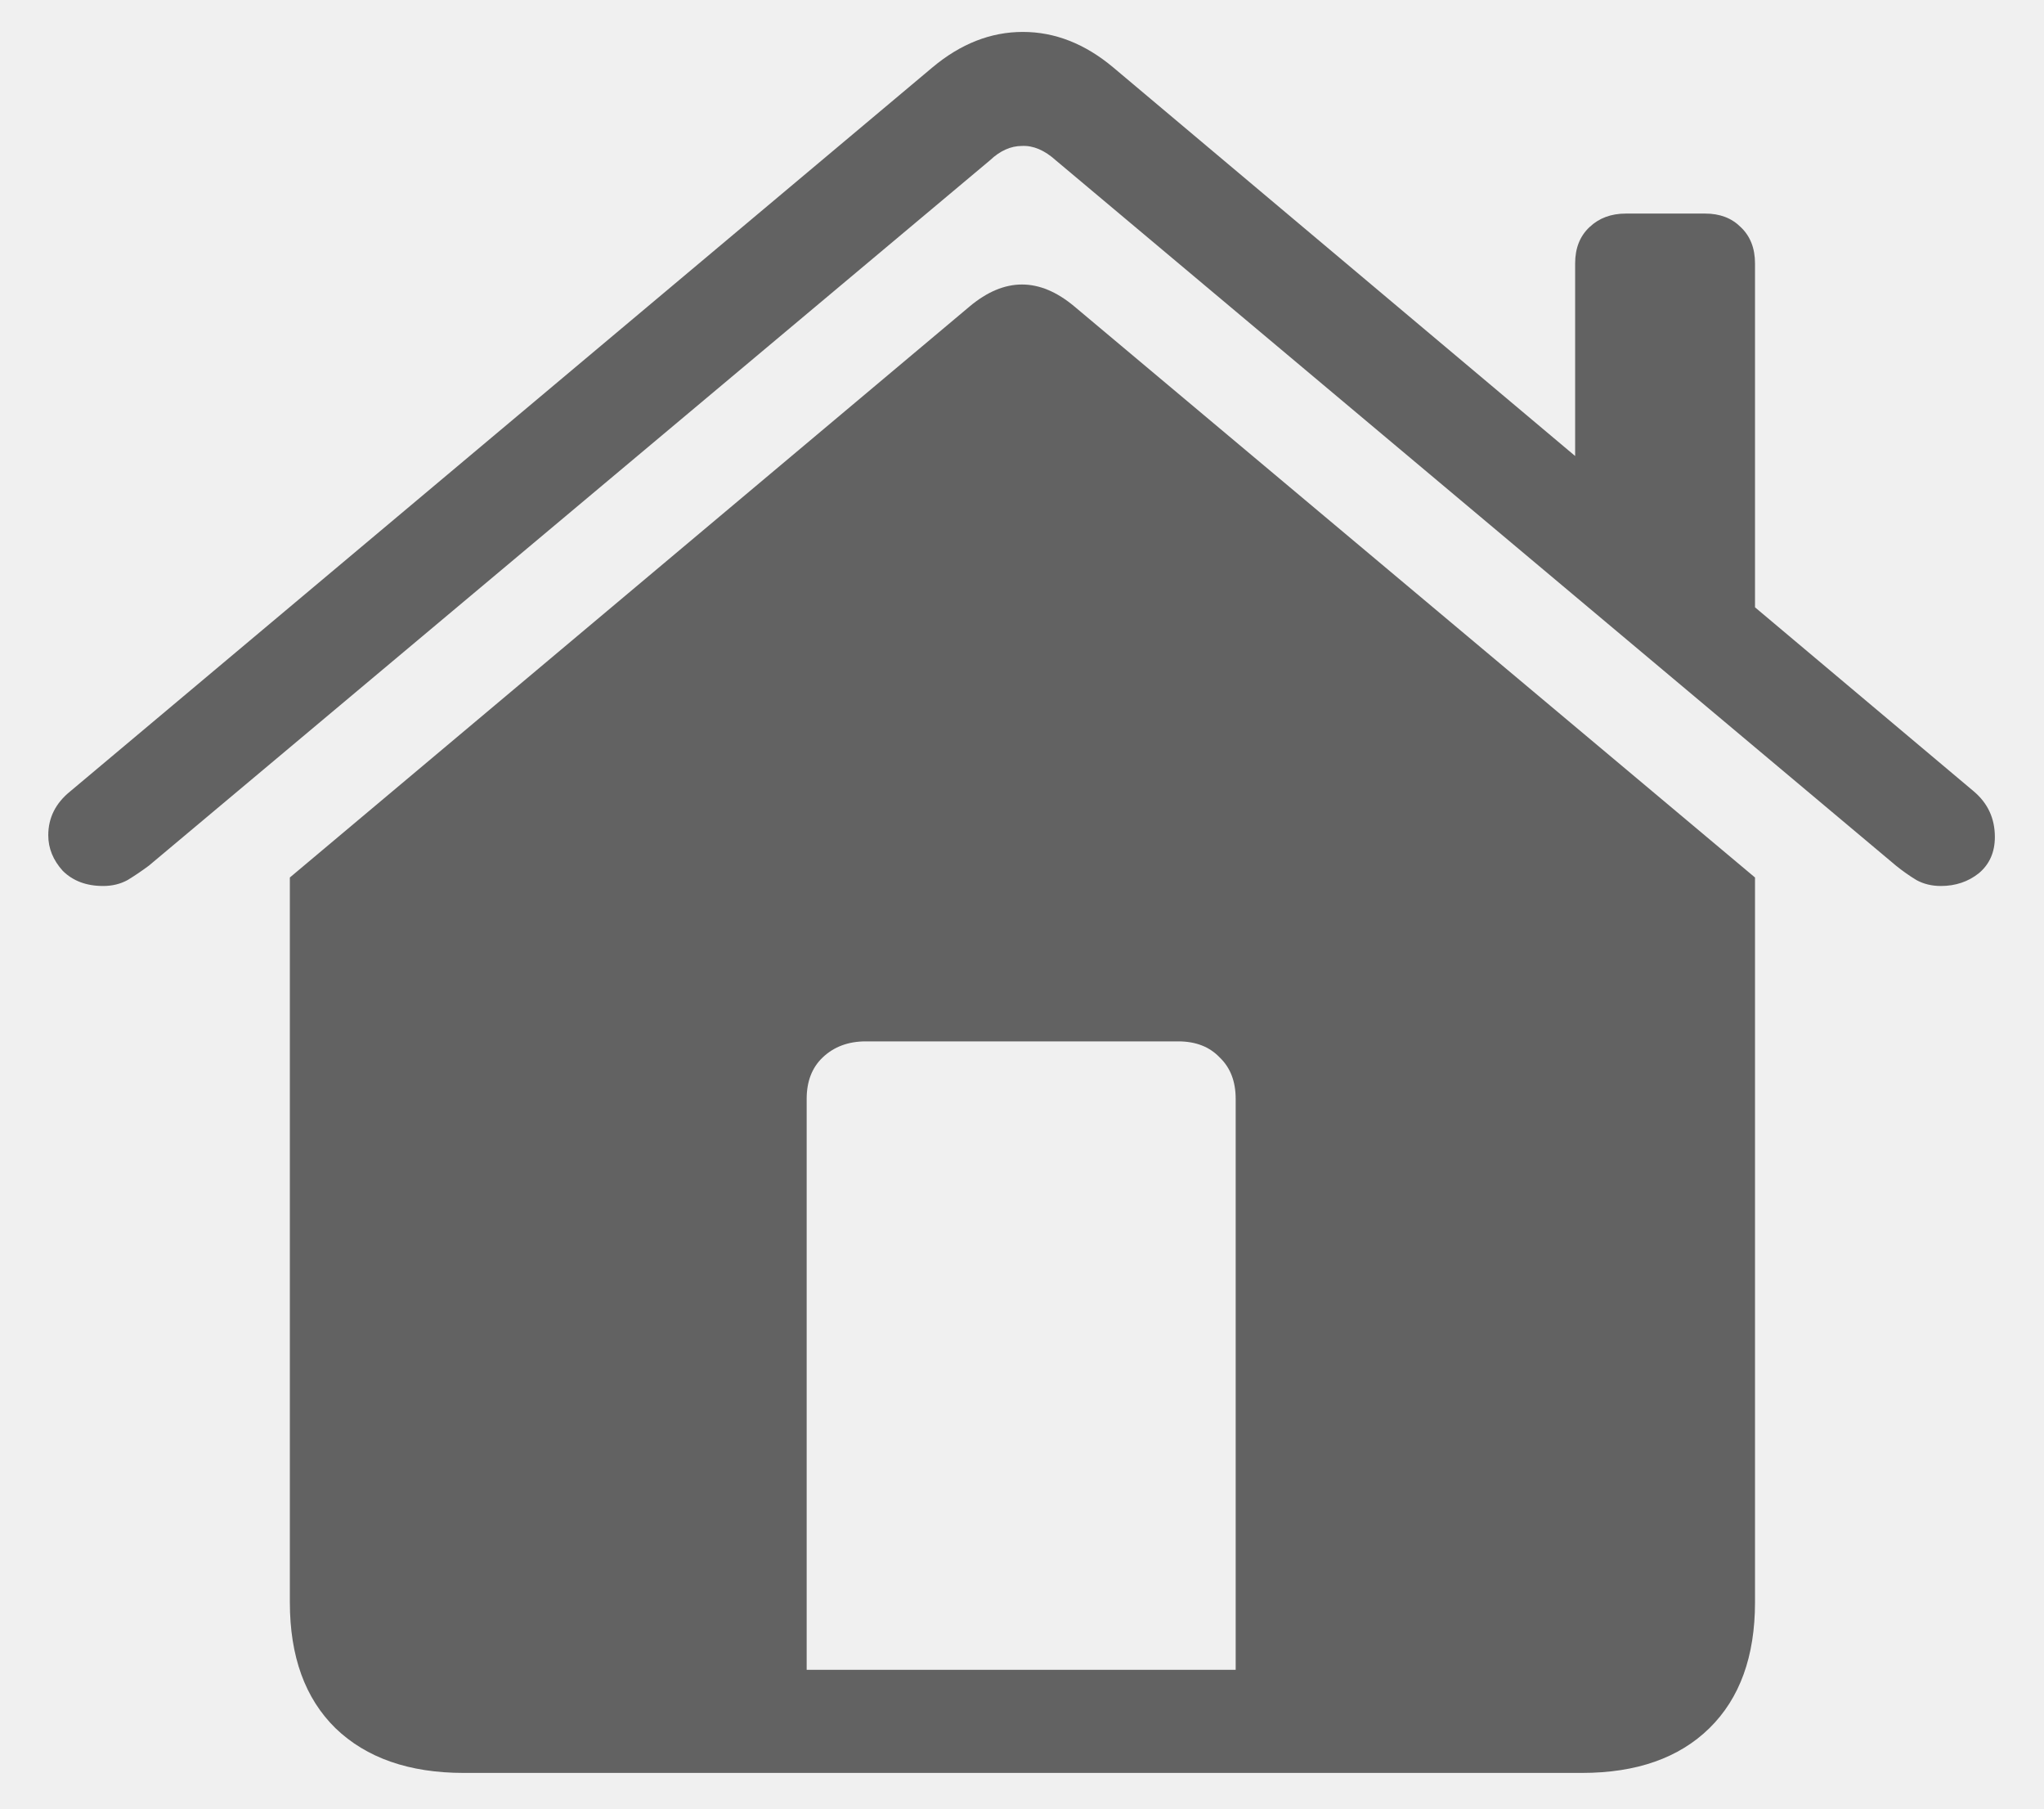
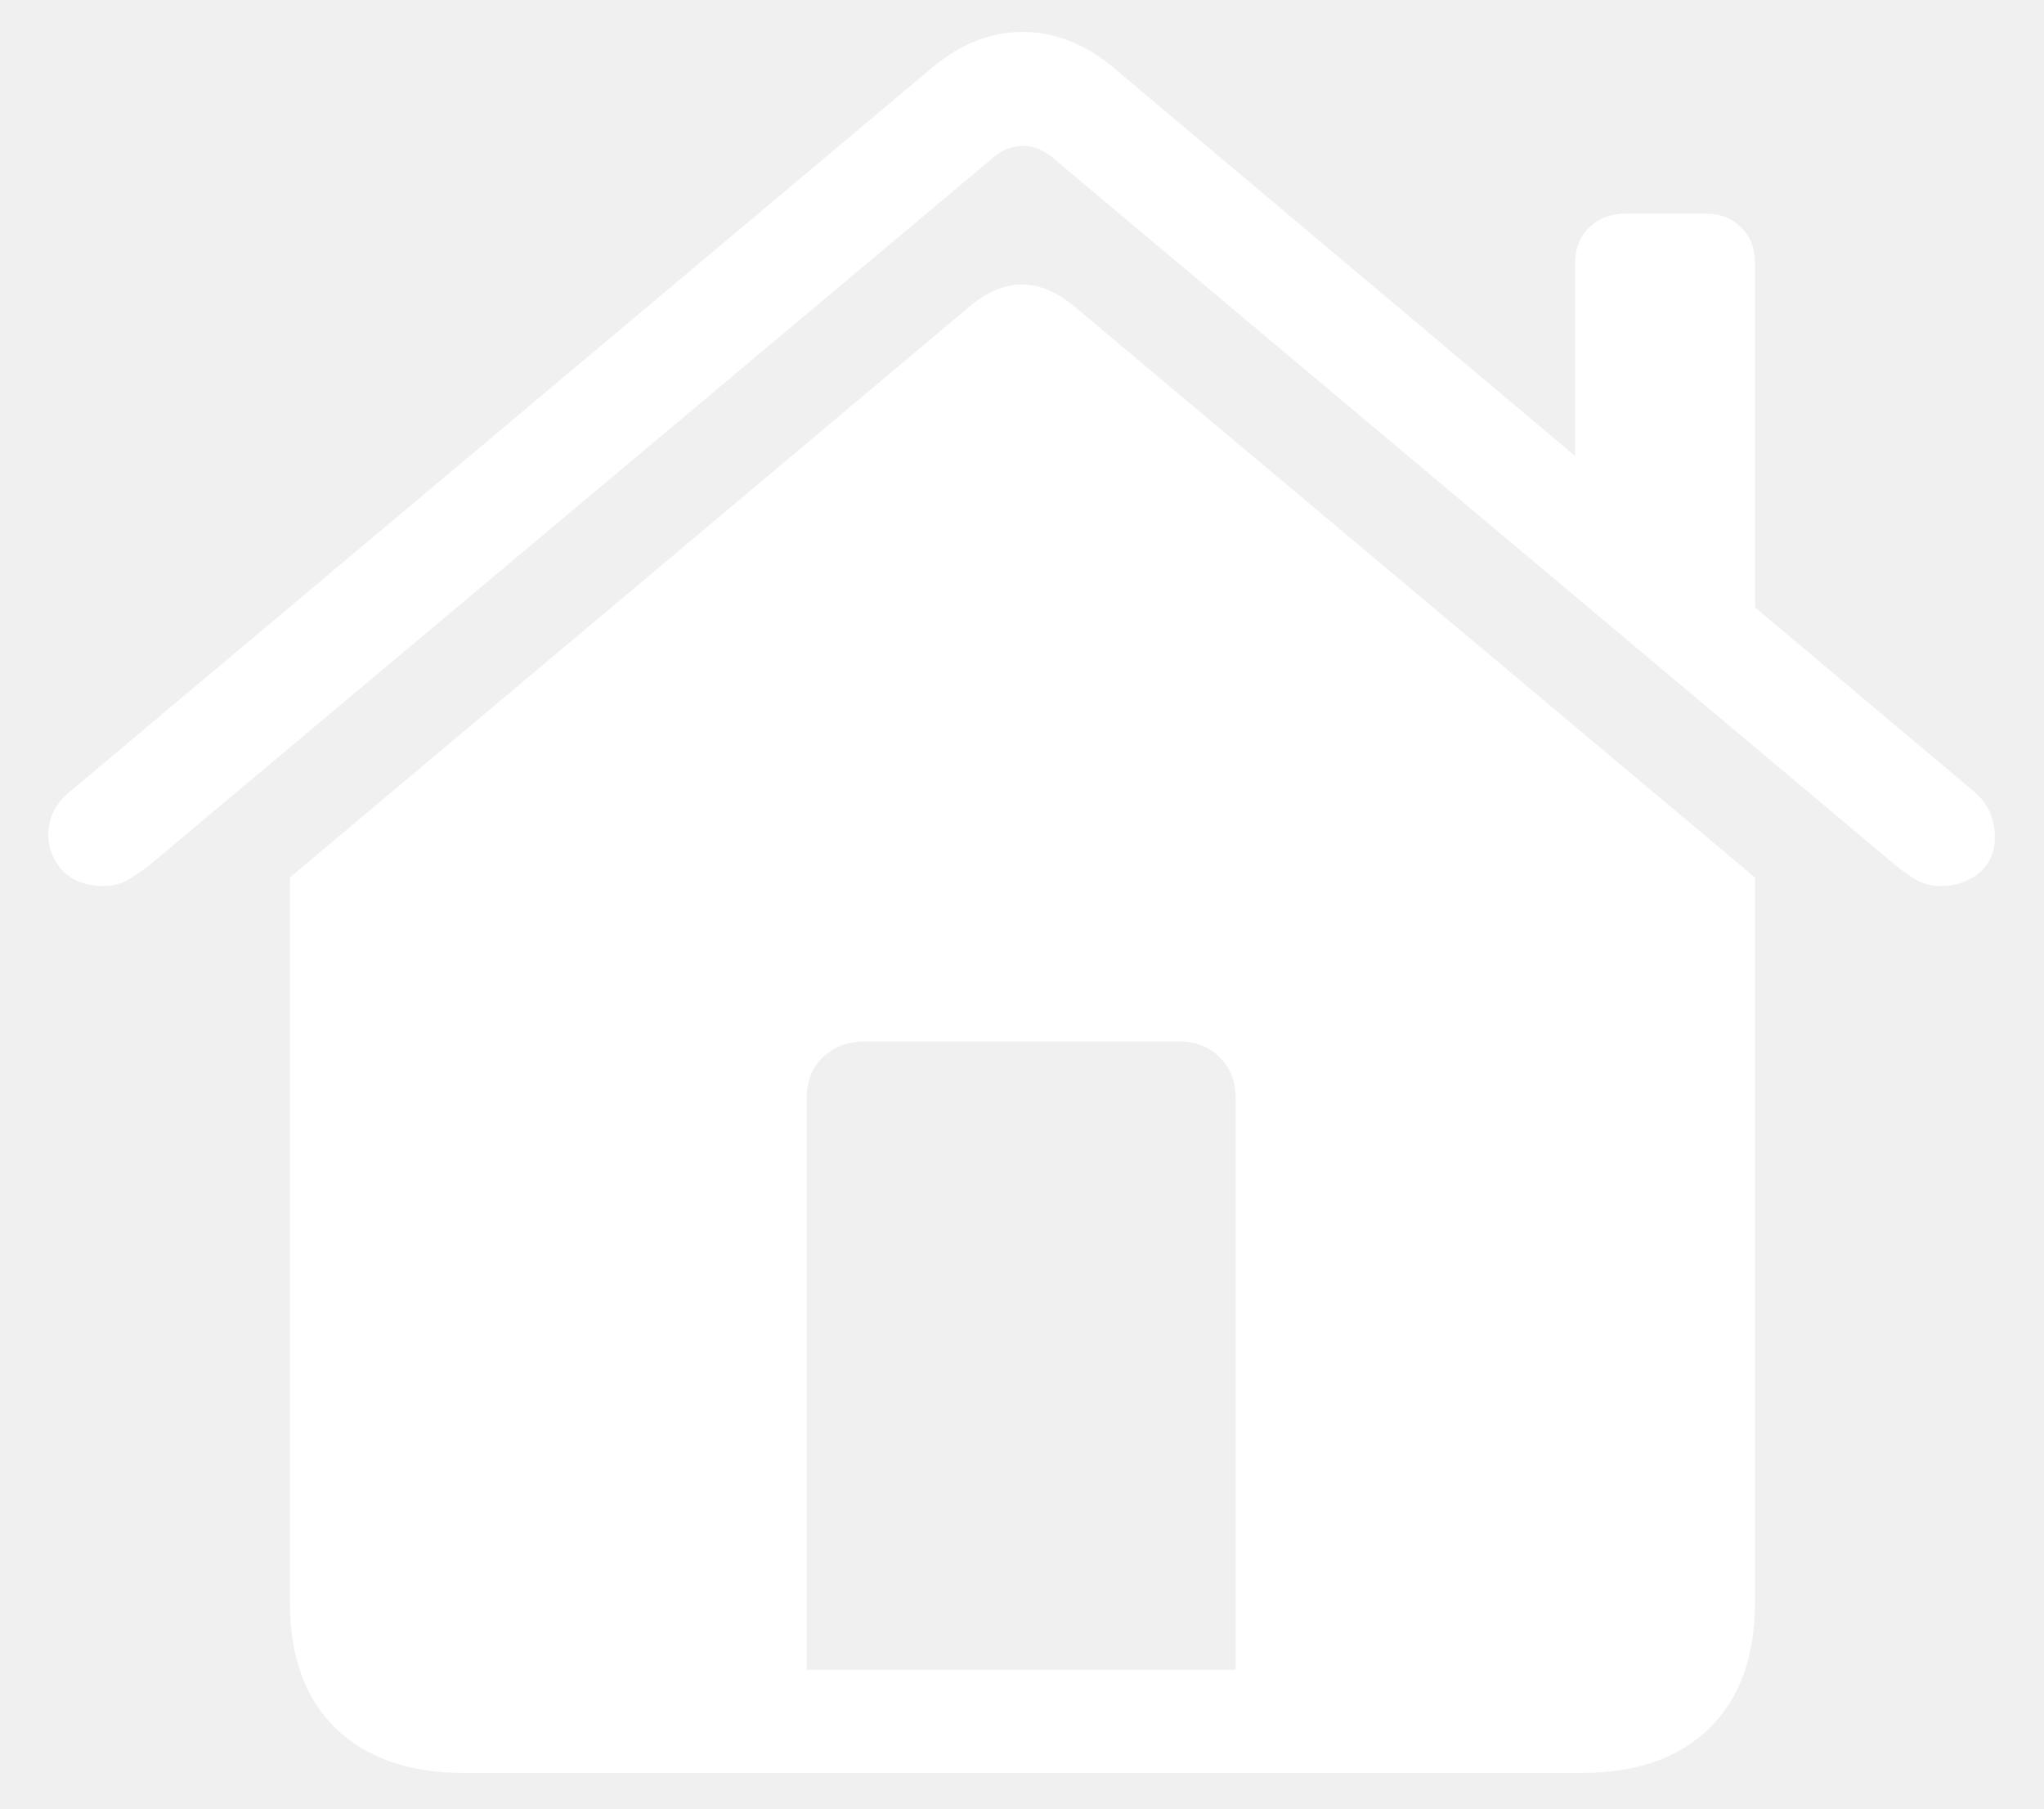
<svg xmlns="http://www.w3.org/2000/svg" width="26" height="23" viewBox="0 0 26 23" fill="none">
-   <path d="M15.718 21.235H10.261V13.974C10.261 13.752 10.329 13.576 10.465 13.447C10.608 13.311 10.791 13.243 11.013 13.243H14.987C15.209 13.243 15.385 13.311 15.514 13.447C15.65 13.576 15.718 13.752 15.718 13.974V21.235ZM3.687 20.376C3.687 21.064 3.88 21.597 4.267 21.977C4.66 22.356 5.205 22.546 5.899 22.546H20.122C20.817 22.546 21.357 22.356 21.744 21.977C22.131 21.597 22.324 21.064 22.324 20.376V11.159L13.666 3.897C13.222 3.525 12.778 3.525 12.334 3.897L3.687 11.159V20.376ZM0.614 10.622C0.614 10.787 0.675 10.937 0.797 11.073C0.926 11.202 1.098 11.267 1.312 11.267C1.427 11.267 1.531 11.242 1.624 11.191C1.717 11.134 1.807 11.073 1.893 11.009L12.592 2.039C12.721 1.917 12.857 1.856 13 1.856C13.143 1.849 13.287 1.91 13.43 2.039L24.118 11.009C24.197 11.073 24.283 11.134 24.376 11.191C24.469 11.242 24.573 11.267 24.688 11.267C24.874 11.267 25.035 11.213 25.171 11.105C25.307 10.991 25.375 10.837 25.375 10.644C25.375 10.407 25.285 10.214 25.106 10.063L14.16 0.857C13.802 0.557 13.419 0.406 13.011 0.406C12.602 0.406 12.219 0.557 11.861 0.857L0.894 10.063C0.707 10.214 0.614 10.4 0.614 10.622ZM20.036 6.357L22.324 8.291V3.35C22.324 3.156 22.263 3.002 22.142 2.888C22.027 2.773 21.877 2.716 21.69 2.716H20.681C20.494 2.716 20.34 2.773 20.219 2.888C20.097 3.002 20.036 3.156 20.036 3.35V6.357Z" fill="#626262" />
+   <path d="M15.718 21.235H10.261V13.974C10.261 13.752 10.329 13.576 10.465 13.447C10.608 13.311 10.791 13.243 11.013 13.243H14.987C15.209 13.243 15.385 13.311 15.514 13.447C15.65 13.576 15.718 13.752 15.718 13.974V21.235ZM3.687 20.376C3.687 21.064 3.88 21.597 4.267 21.977C4.66 22.356 5.205 22.546 5.899 22.546H20.122C20.817 22.546 21.357 22.356 21.744 21.977C22.131 21.597 22.324 21.064 22.324 20.376V11.159L13.666 3.897C13.222 3.525 12.778 3.525 12.334 3.897L3.687 11.159V20.376ZM0.614 10.622C0.614 10.787 0.675 10.937 0.797 11.073C0.926 11.202 1.098 11.267 1.312 11.267C1.427 11.267 1.531 11.242 1.624 11.191C1.717 11.134 1.807 11.073 1.893 11.009L12.592 2.039C12.721 1.917 12.857 1.856 13 1.856C13.143 1.849 13.287 1.91 13.43 2.039L24.118 11.009C24.197 11.073 24.283 11.134 24.376 11.191C24.469 11.242 24.573 11.267 24.688 11.267C24.874 11.267 25.035 11.213 25.171 11.105C25.307 10.991 25.375 10.837 25.375 10.644C25.375 10.407 25.285 10.214 25.106 10.063L14.16 0.857C13.802 0.557 13.419 0.406 13.011 0.406C12.602 0.406 12.219 0.557 11.861 0.857L0.894 10.063C0.707 10.214 0.614 10.4 0.614 10.622ZM20.036 6.357L22.324 8.291V3.35C22.324 3.156 22.263 3.002 22.142 2.888C22.027 2.773 21.877 2.716 21.69 2.716H20.681C20.494 2.716 20.34 2.773 20.219 2.888C20.097 3.002 20.036 3.156 20.036 3.35V6.357Z" fill="#ffffff" />
</svg>
